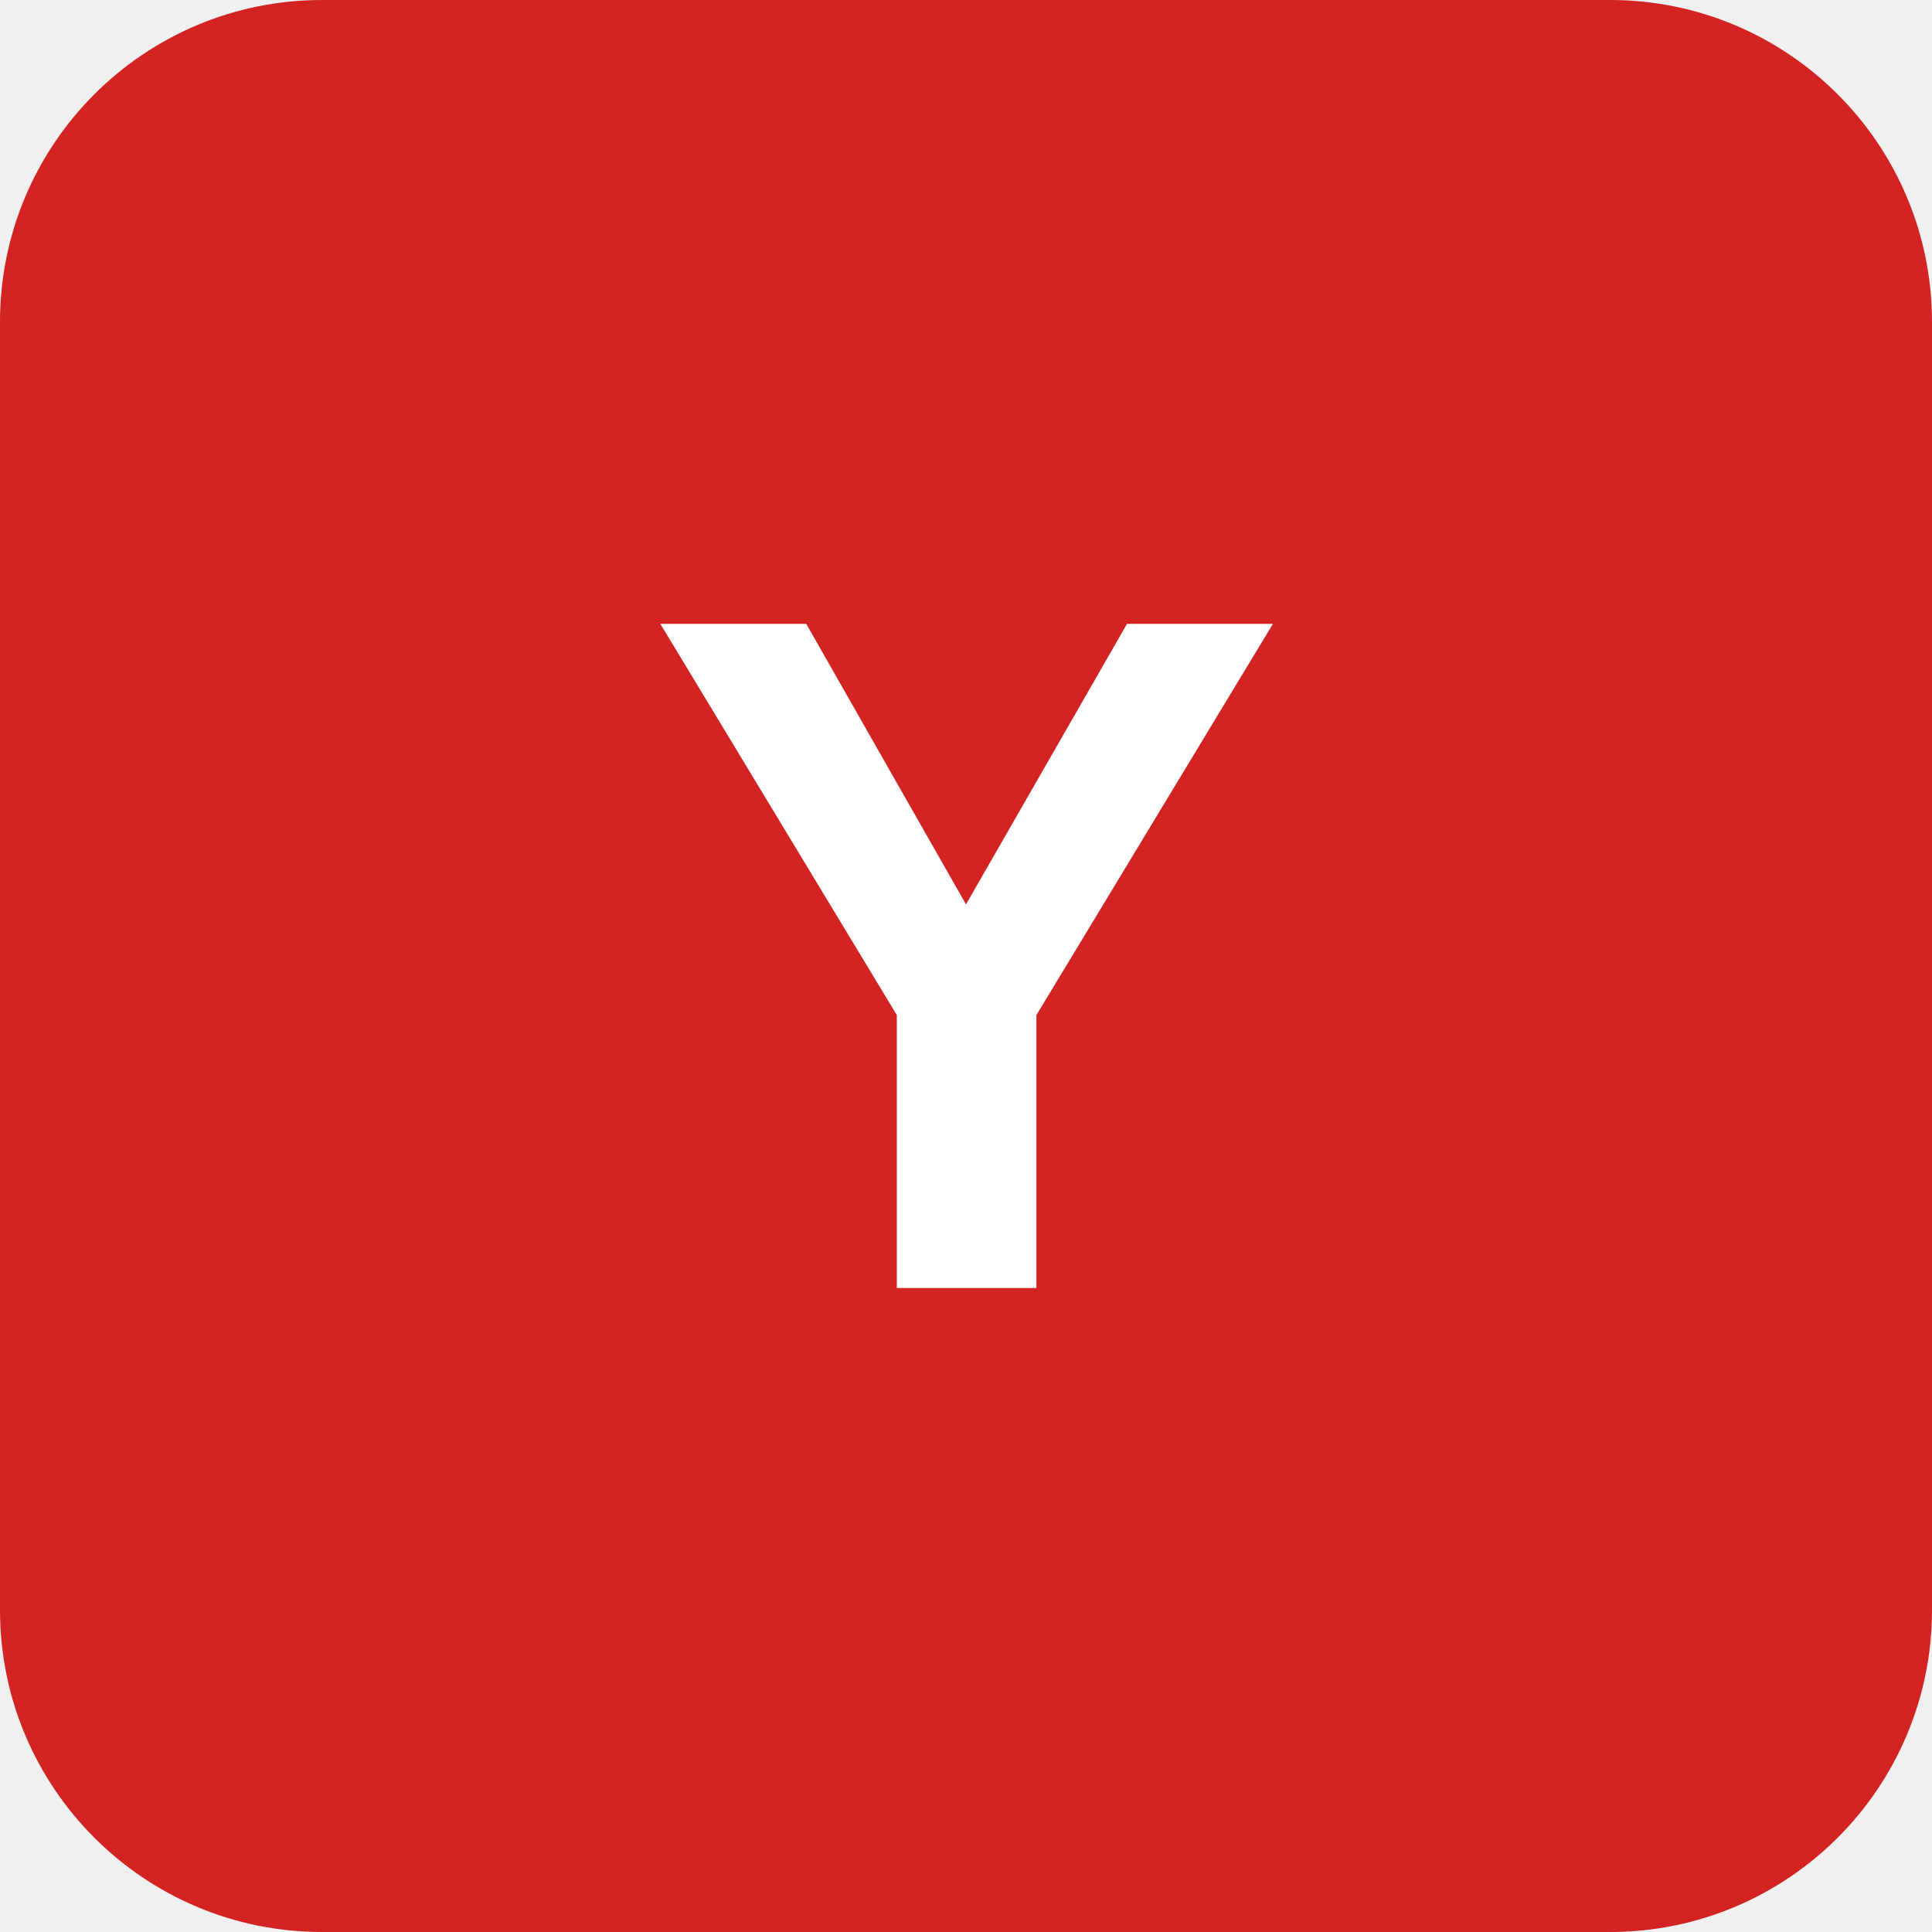
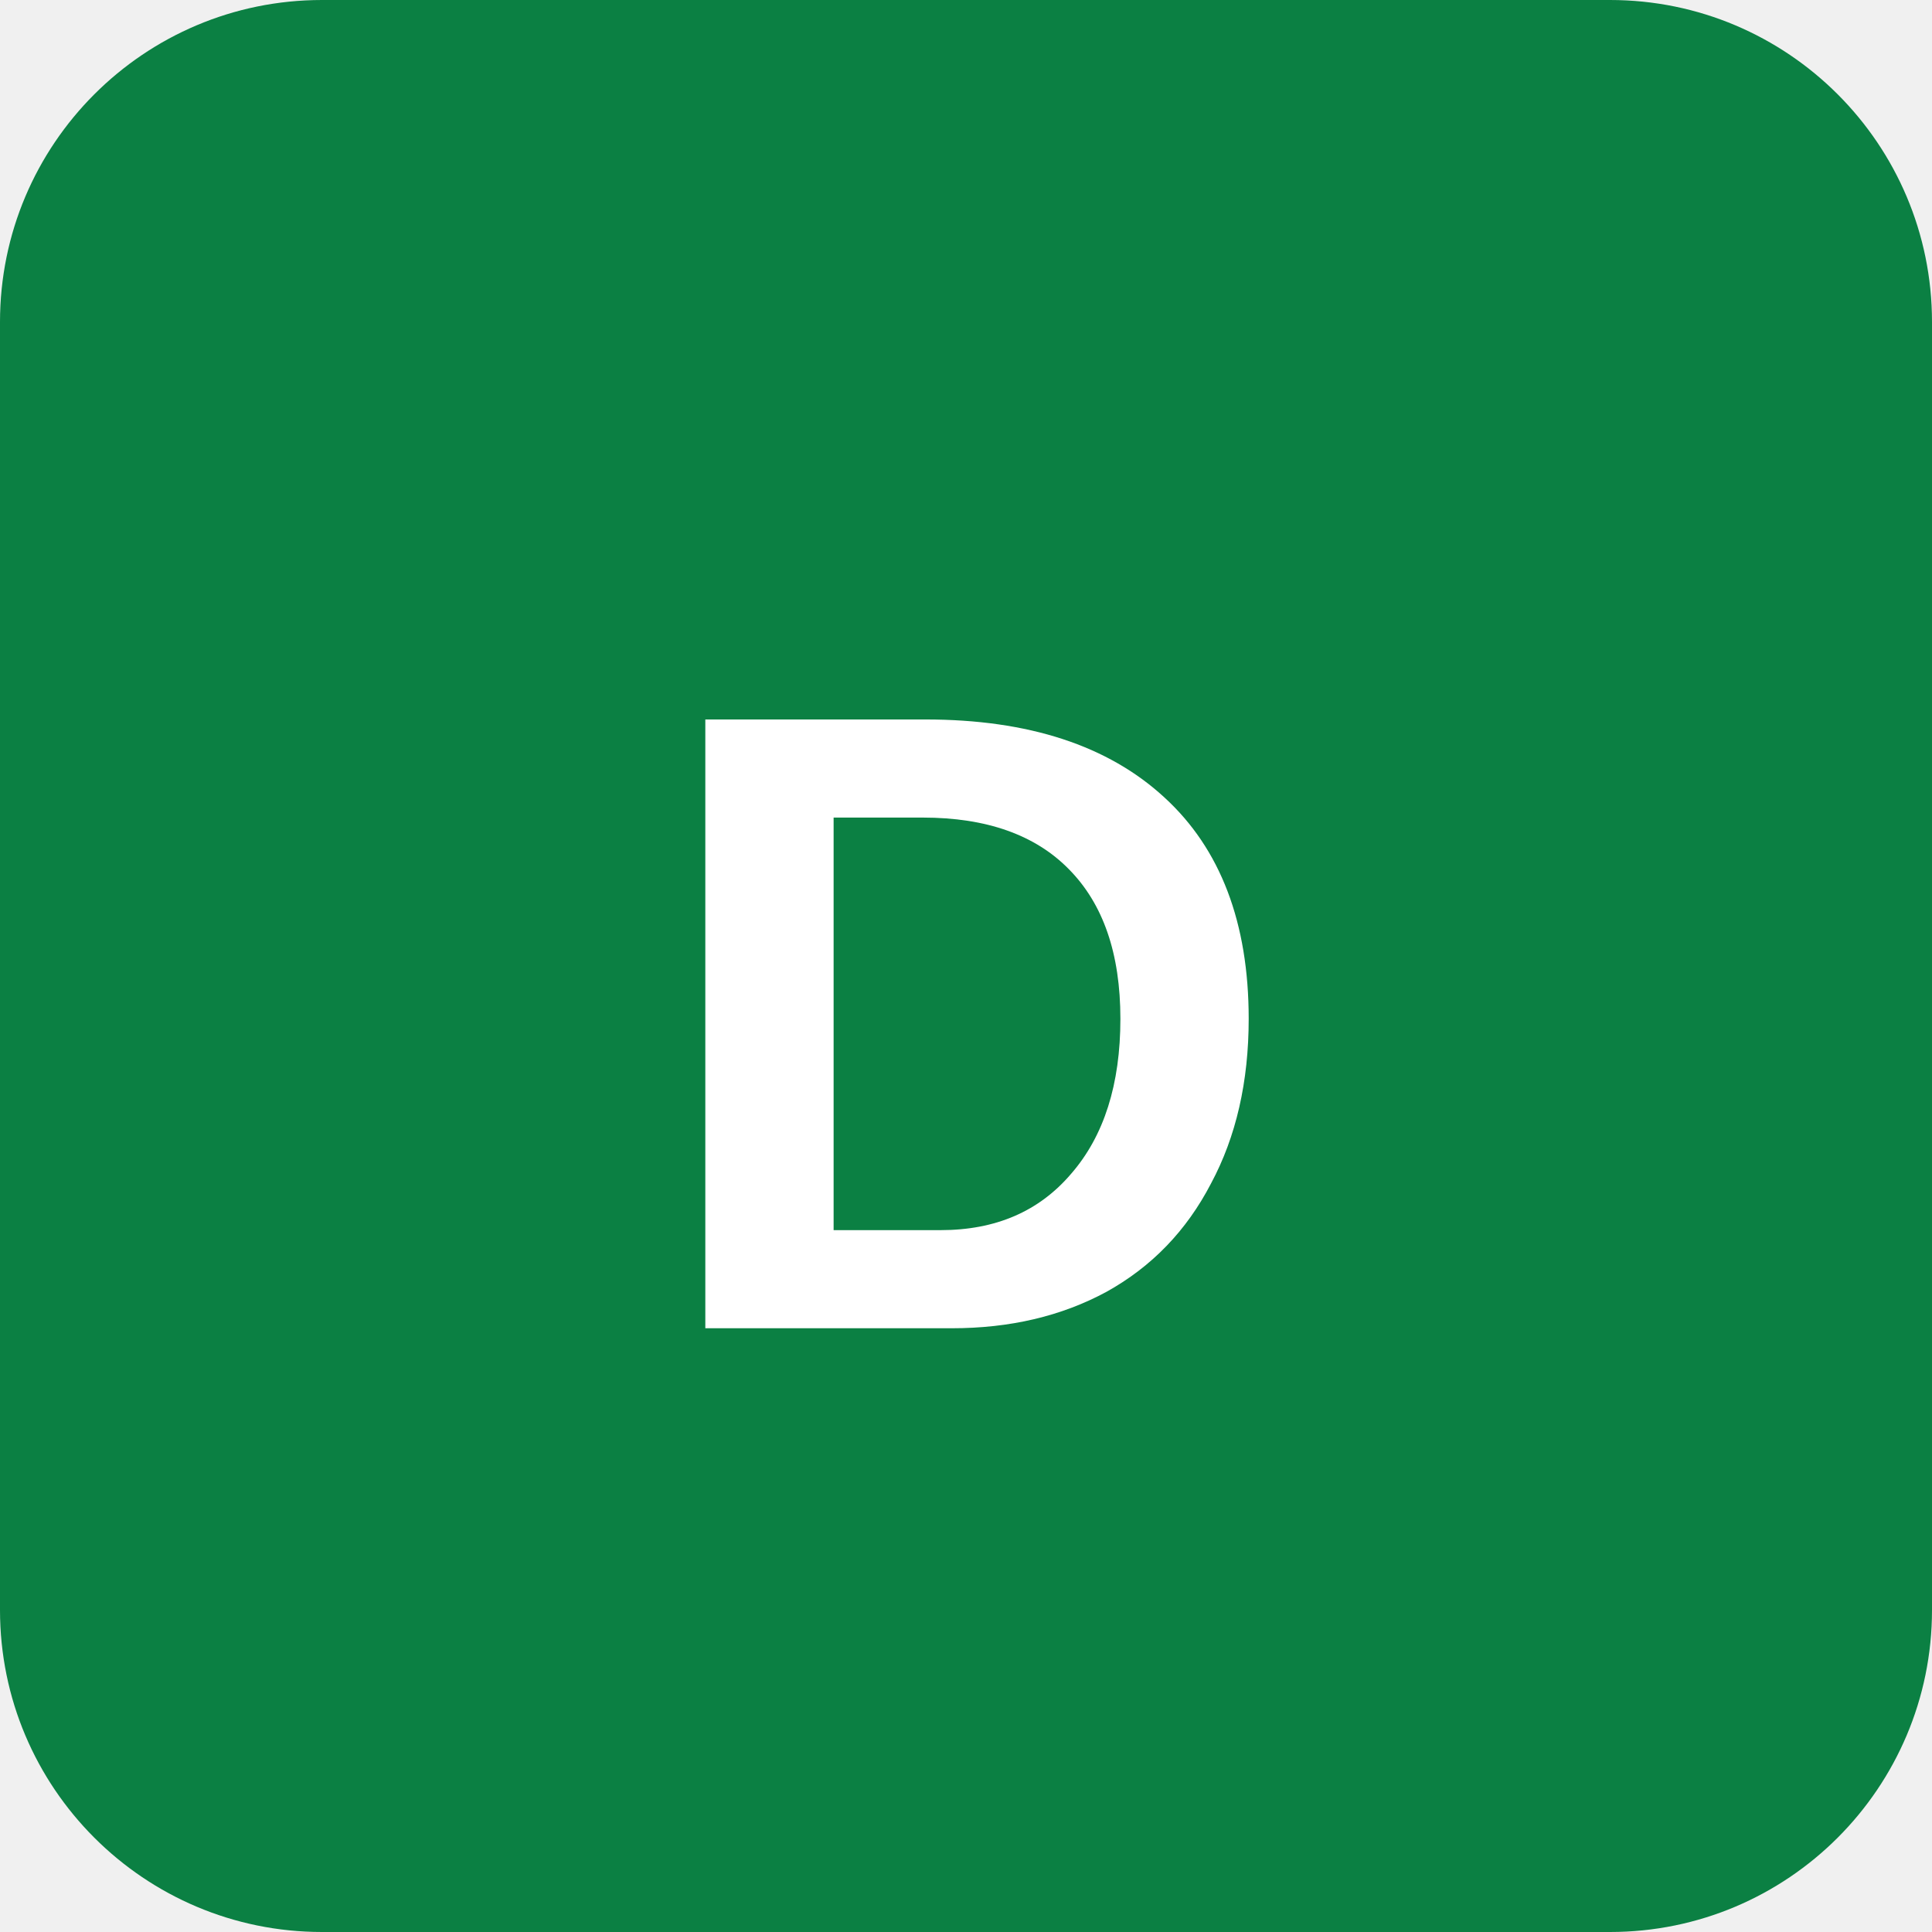
<svg xmlns="http://www.w3.org/2000/svg" viewBox="0 0 24 24">
-   <rect width="24" height="24" rx="4" fill="#d32323" />
-   <text x="12" y="16" text-anchor="middle" font-family="Arial" font-size="12" font-weight="700" fill="#fff">Y</text>
+   <rect width="24" height="24" rx="4" fill="#0b8043" />
+   <text x="12" y="16.5" text-anchor="middle" font-family="Arial" font-size="11" font-weight="700" fill="#fff">D</text>
</svg>
